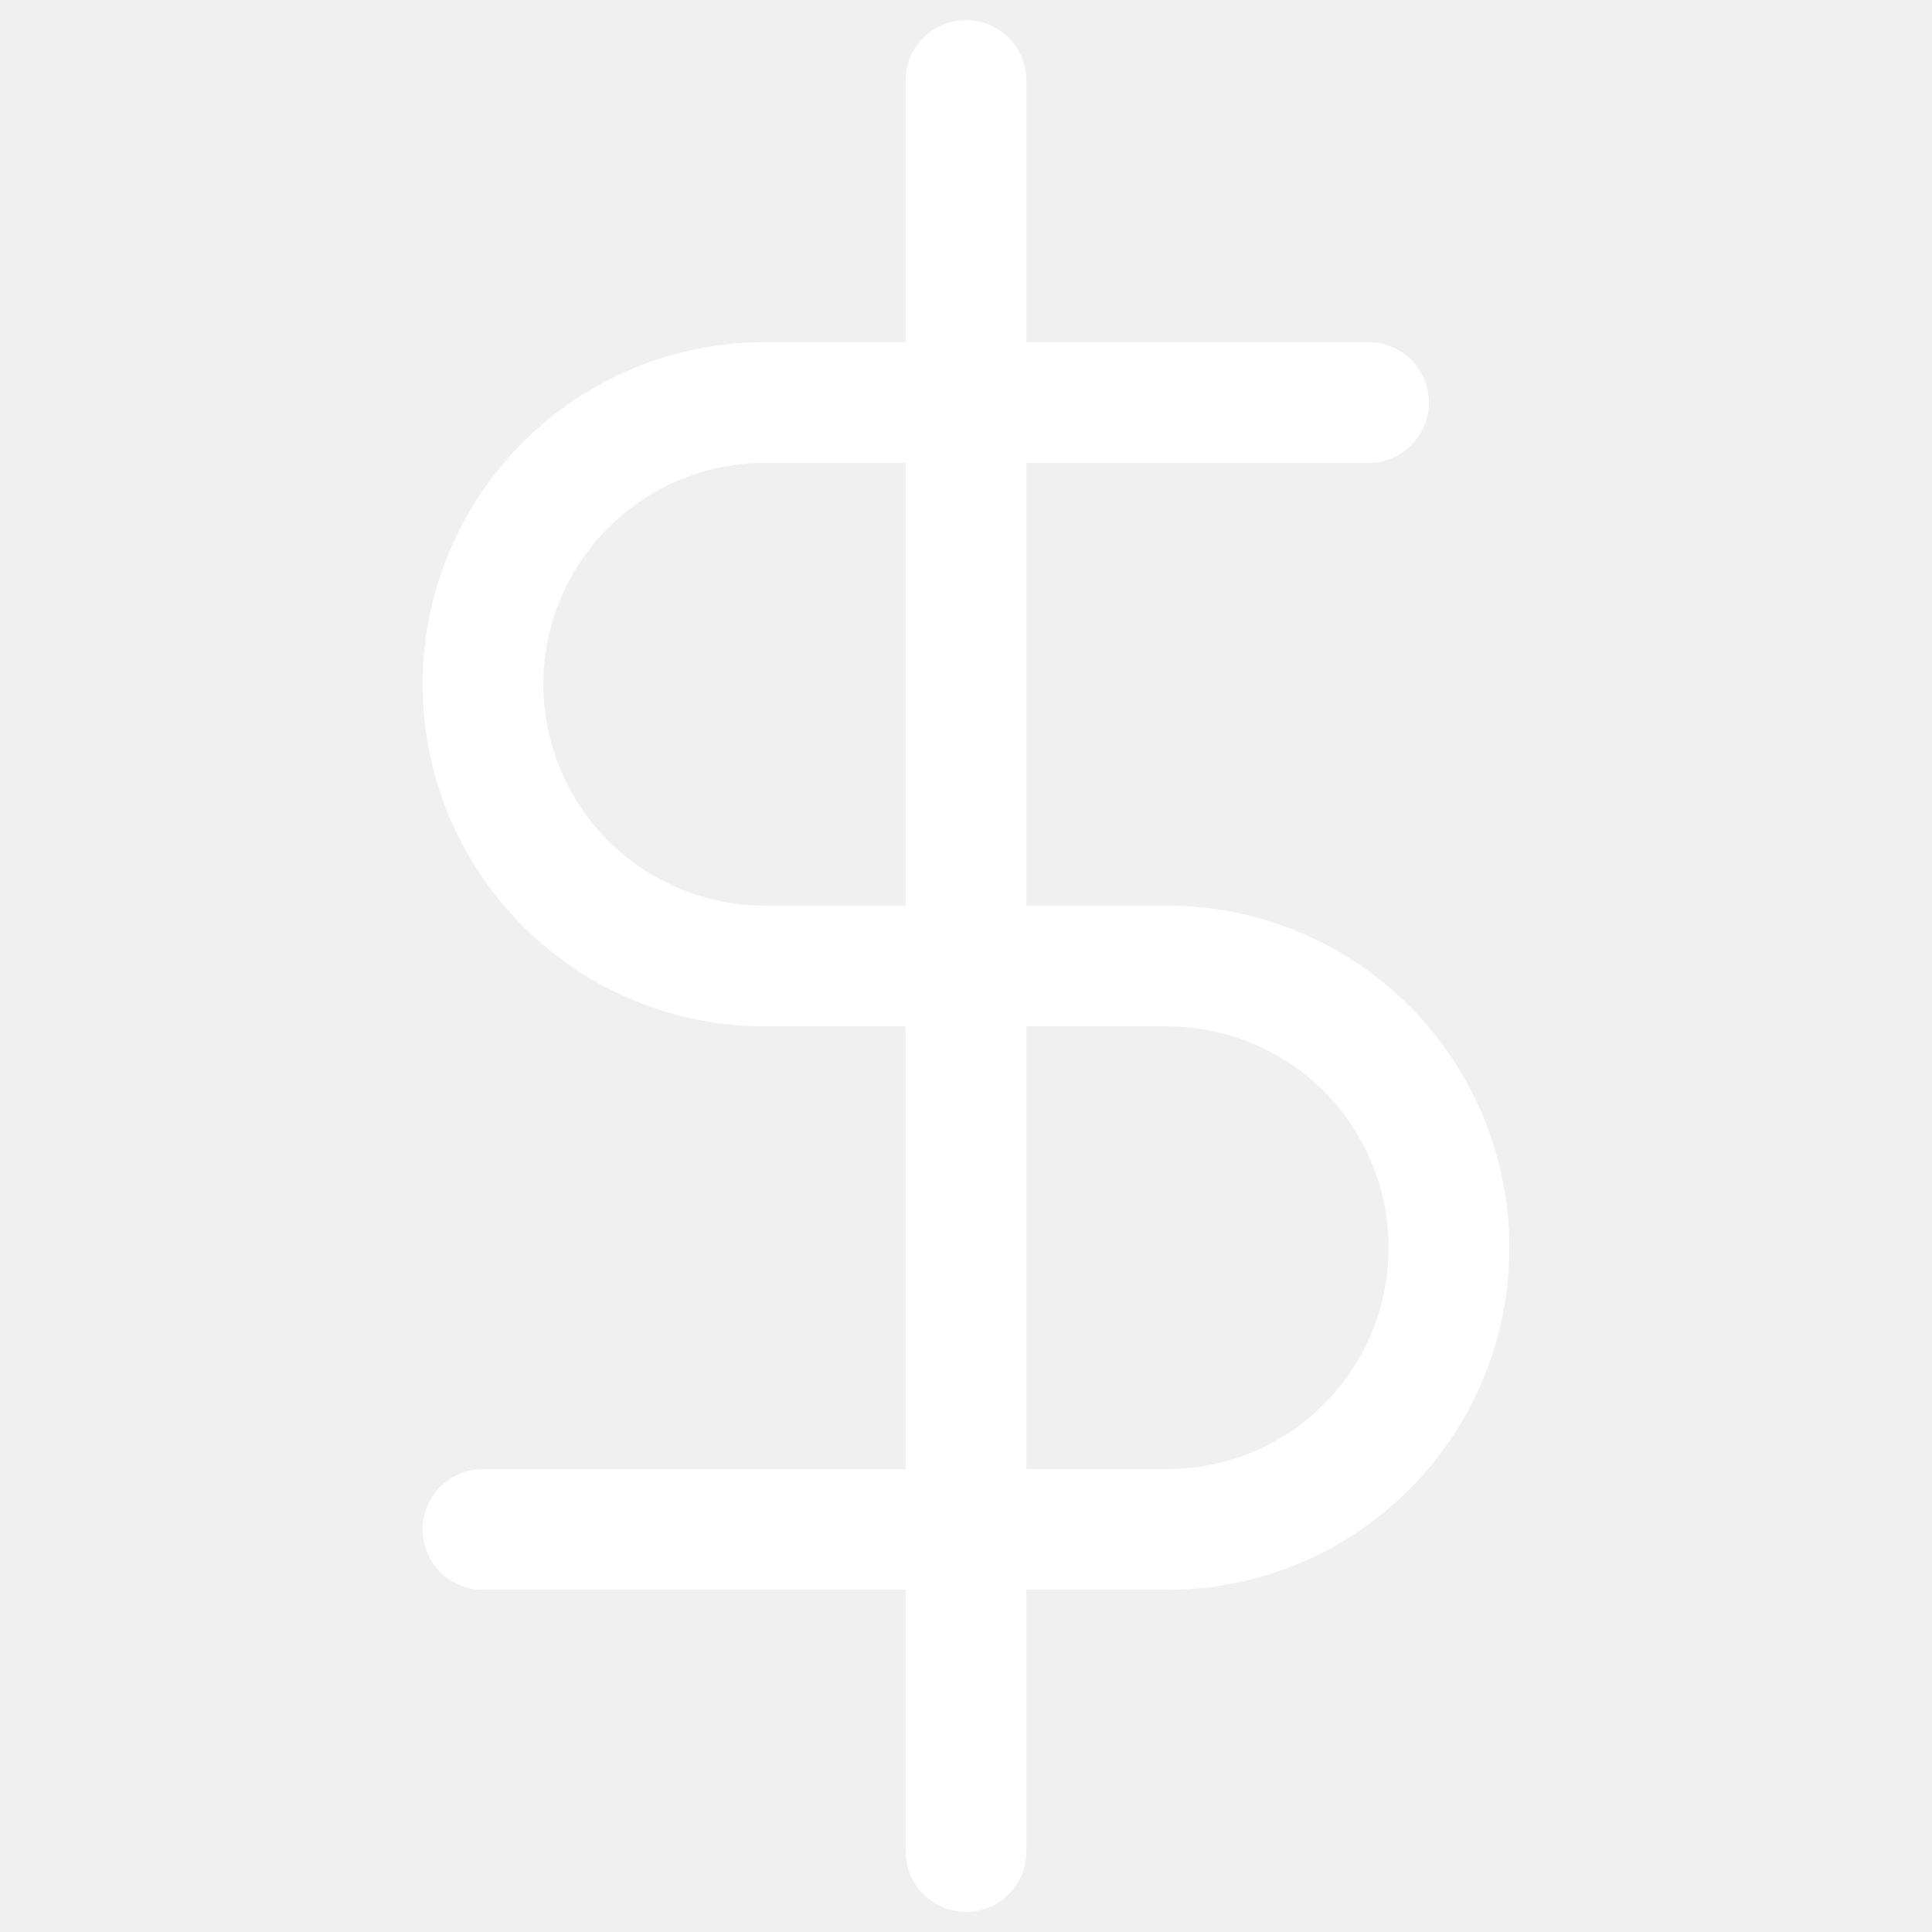
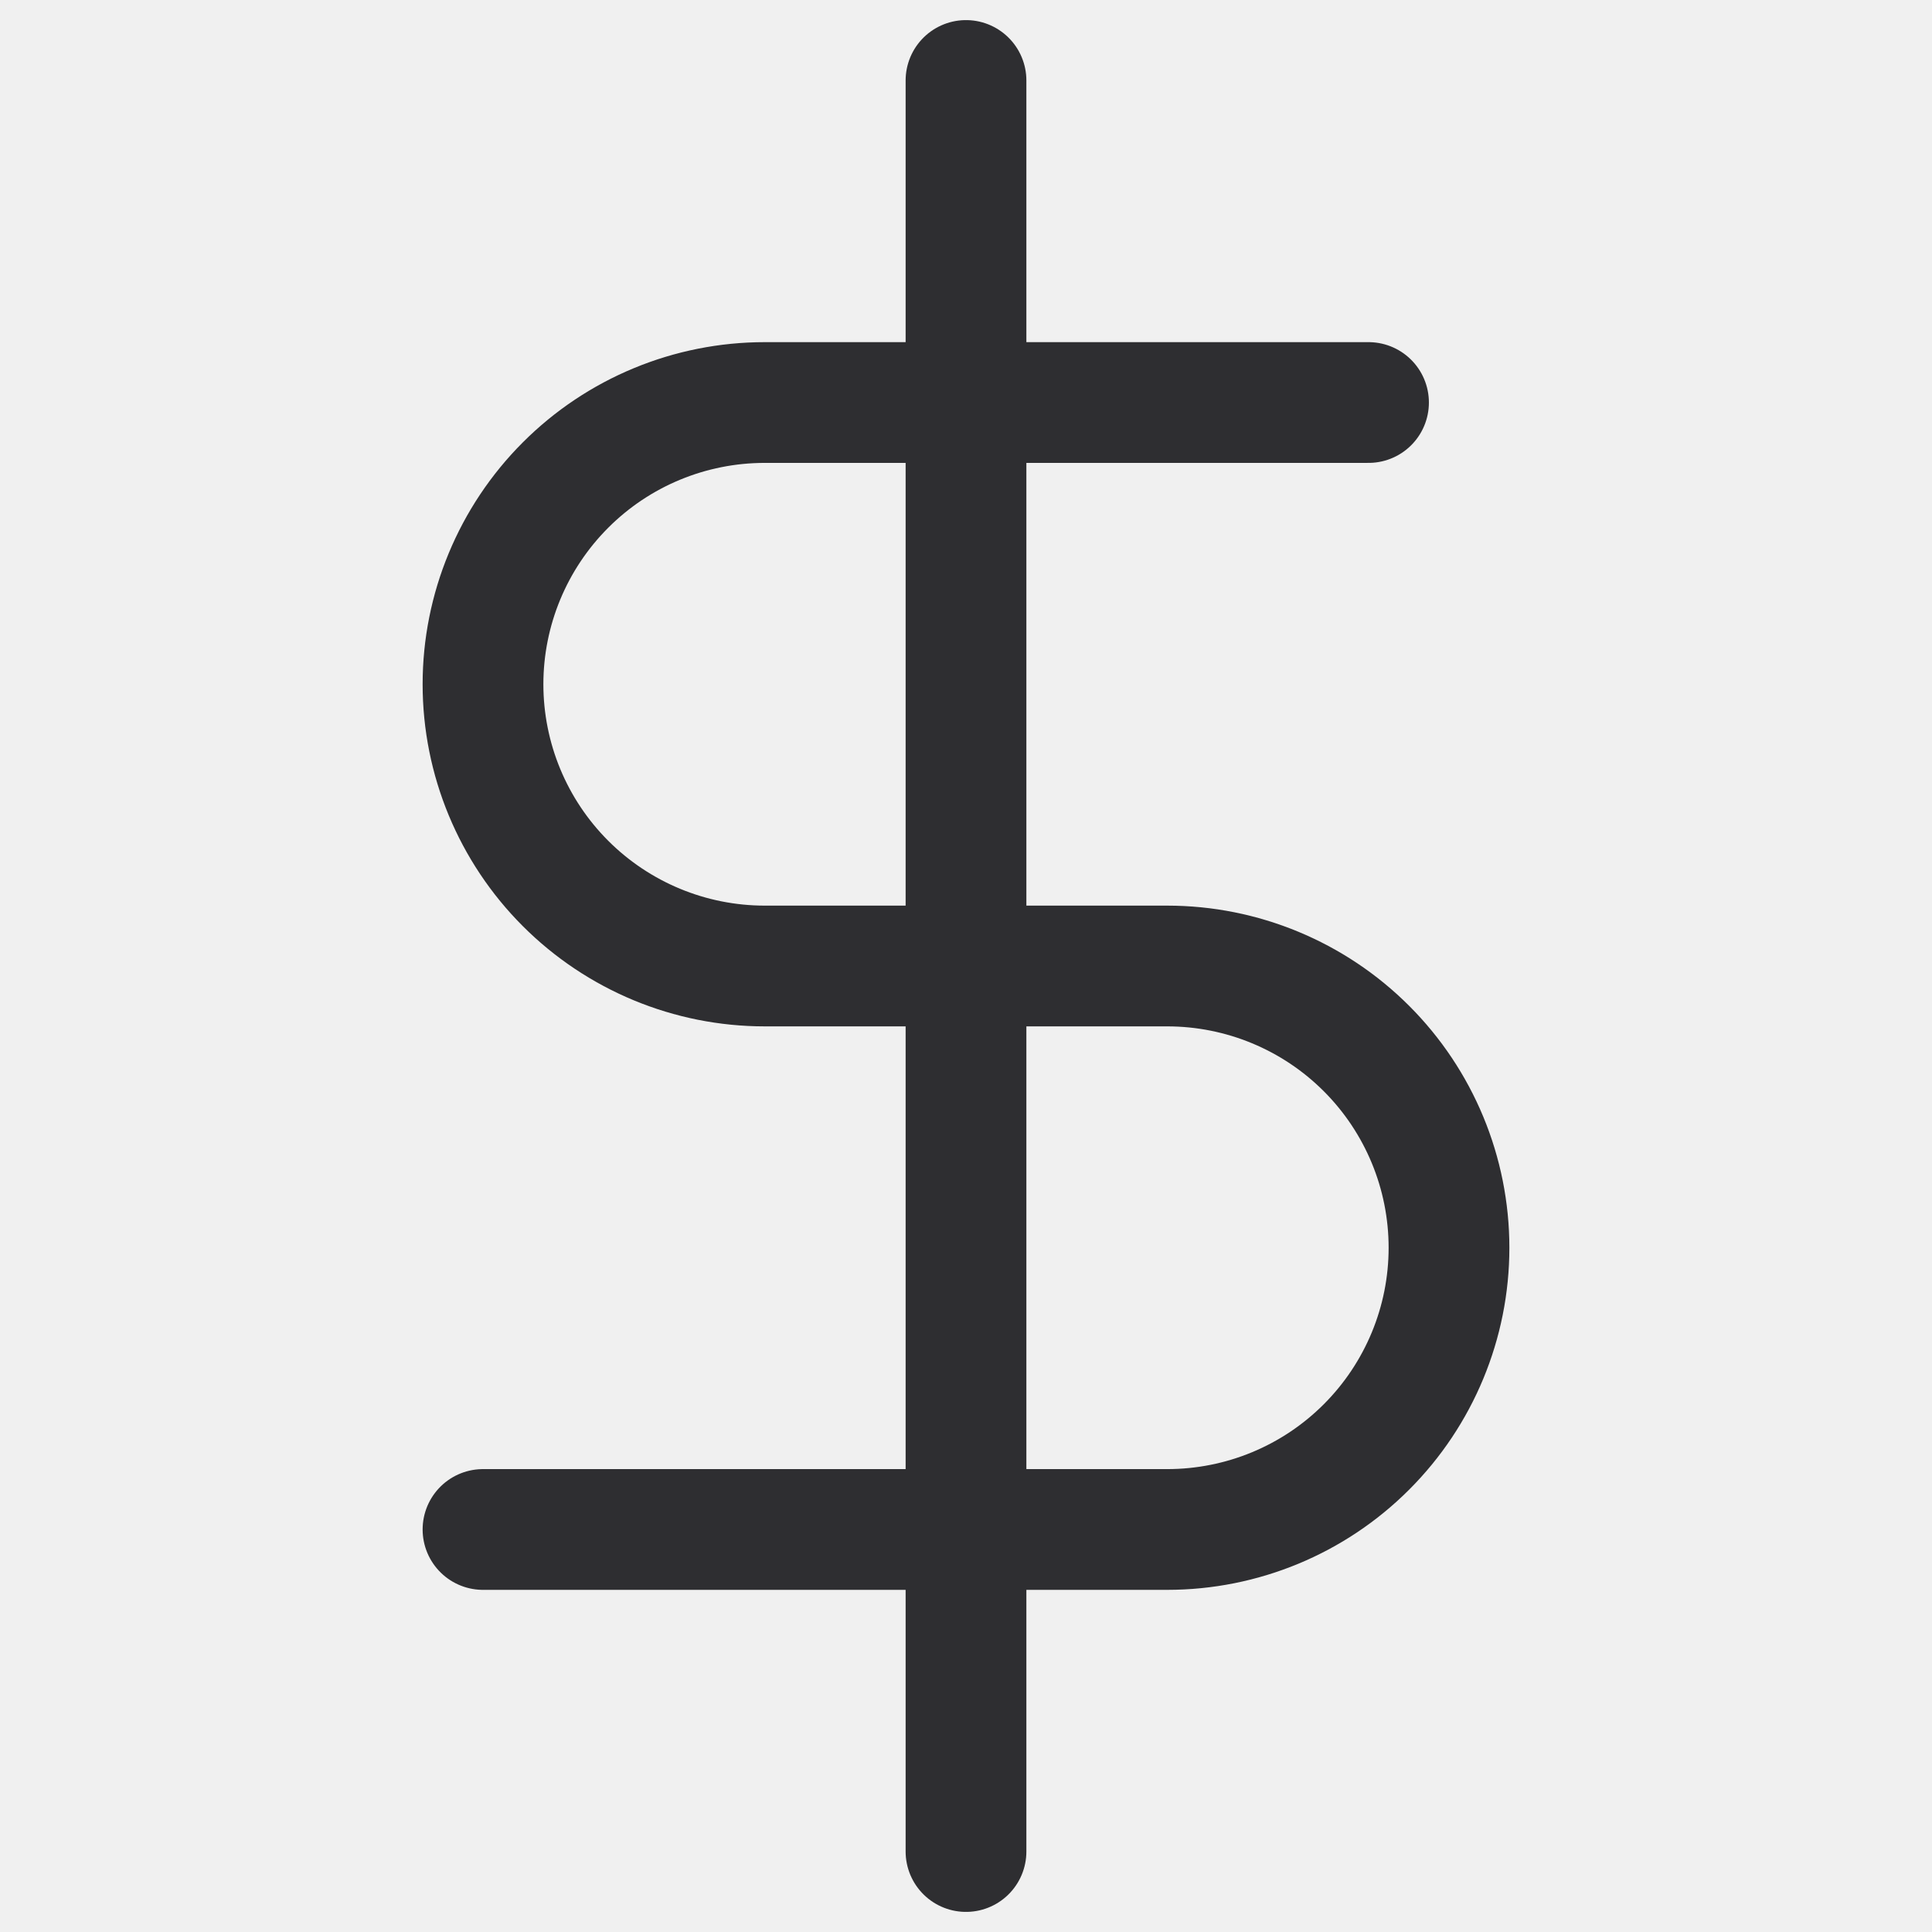
<svg xmlns="http://www.w3.org/2000/svg" width="32" height="32" viewBox="0 0 32 32" fill="none">
-   <path d="M16 1.333V30.667" stroke="white" stroke-width="2" stroke-linecap="round" stroke-linejoin="round" />
-   <path d="M22.667 6.667H12.667C11.429 6.667 10.242 7.158 9.367 8.034C8.492 8.909 8 10.096 8 11.333C8 12.571 8.492 13.758 9.367 14.633C10.242 15.508 11.429 16 12.667 16H19.333C20.571 16 21.758 16.492 22.633 17.367C23.508 18.242 24 19.429 24 20.667C24 21.904 23.508 23.091 22.633 23.966C21.758 24.842 20.571 25.333 19.333 25.333H8" stroke="white" stroke-width="2" stroke-linecap="round" stroke-linejoin="round" />
+   <path d="M16 1.333V30.667" stroke="#2E2E31" stroke-width="2" stroke-linecap="round" stroke-linejoin="round" />
+   <path d="M22.667 6.667H12.667C11.429 6.667 10.242 7.158 9.367 8.034C8.492 8.909 8 10.096 8 11.333C8 12.571 8.492 13.758 9.367 14.633C10.242 15.508 11.429 16 12.667 16H19.333C20.571 16 21.758 16.492 22.633 17.367C23.508 18.242 24 19.429 24 20.667C24 21.904 23.508 23.091 22.633 23.966C21.758 24.842 20.571 25.333 19.333 25.333H8" stroke="#2E2E31" stroke-width="2" stroke-linecap="round" stroke-linejoin="round" />
</svg>
